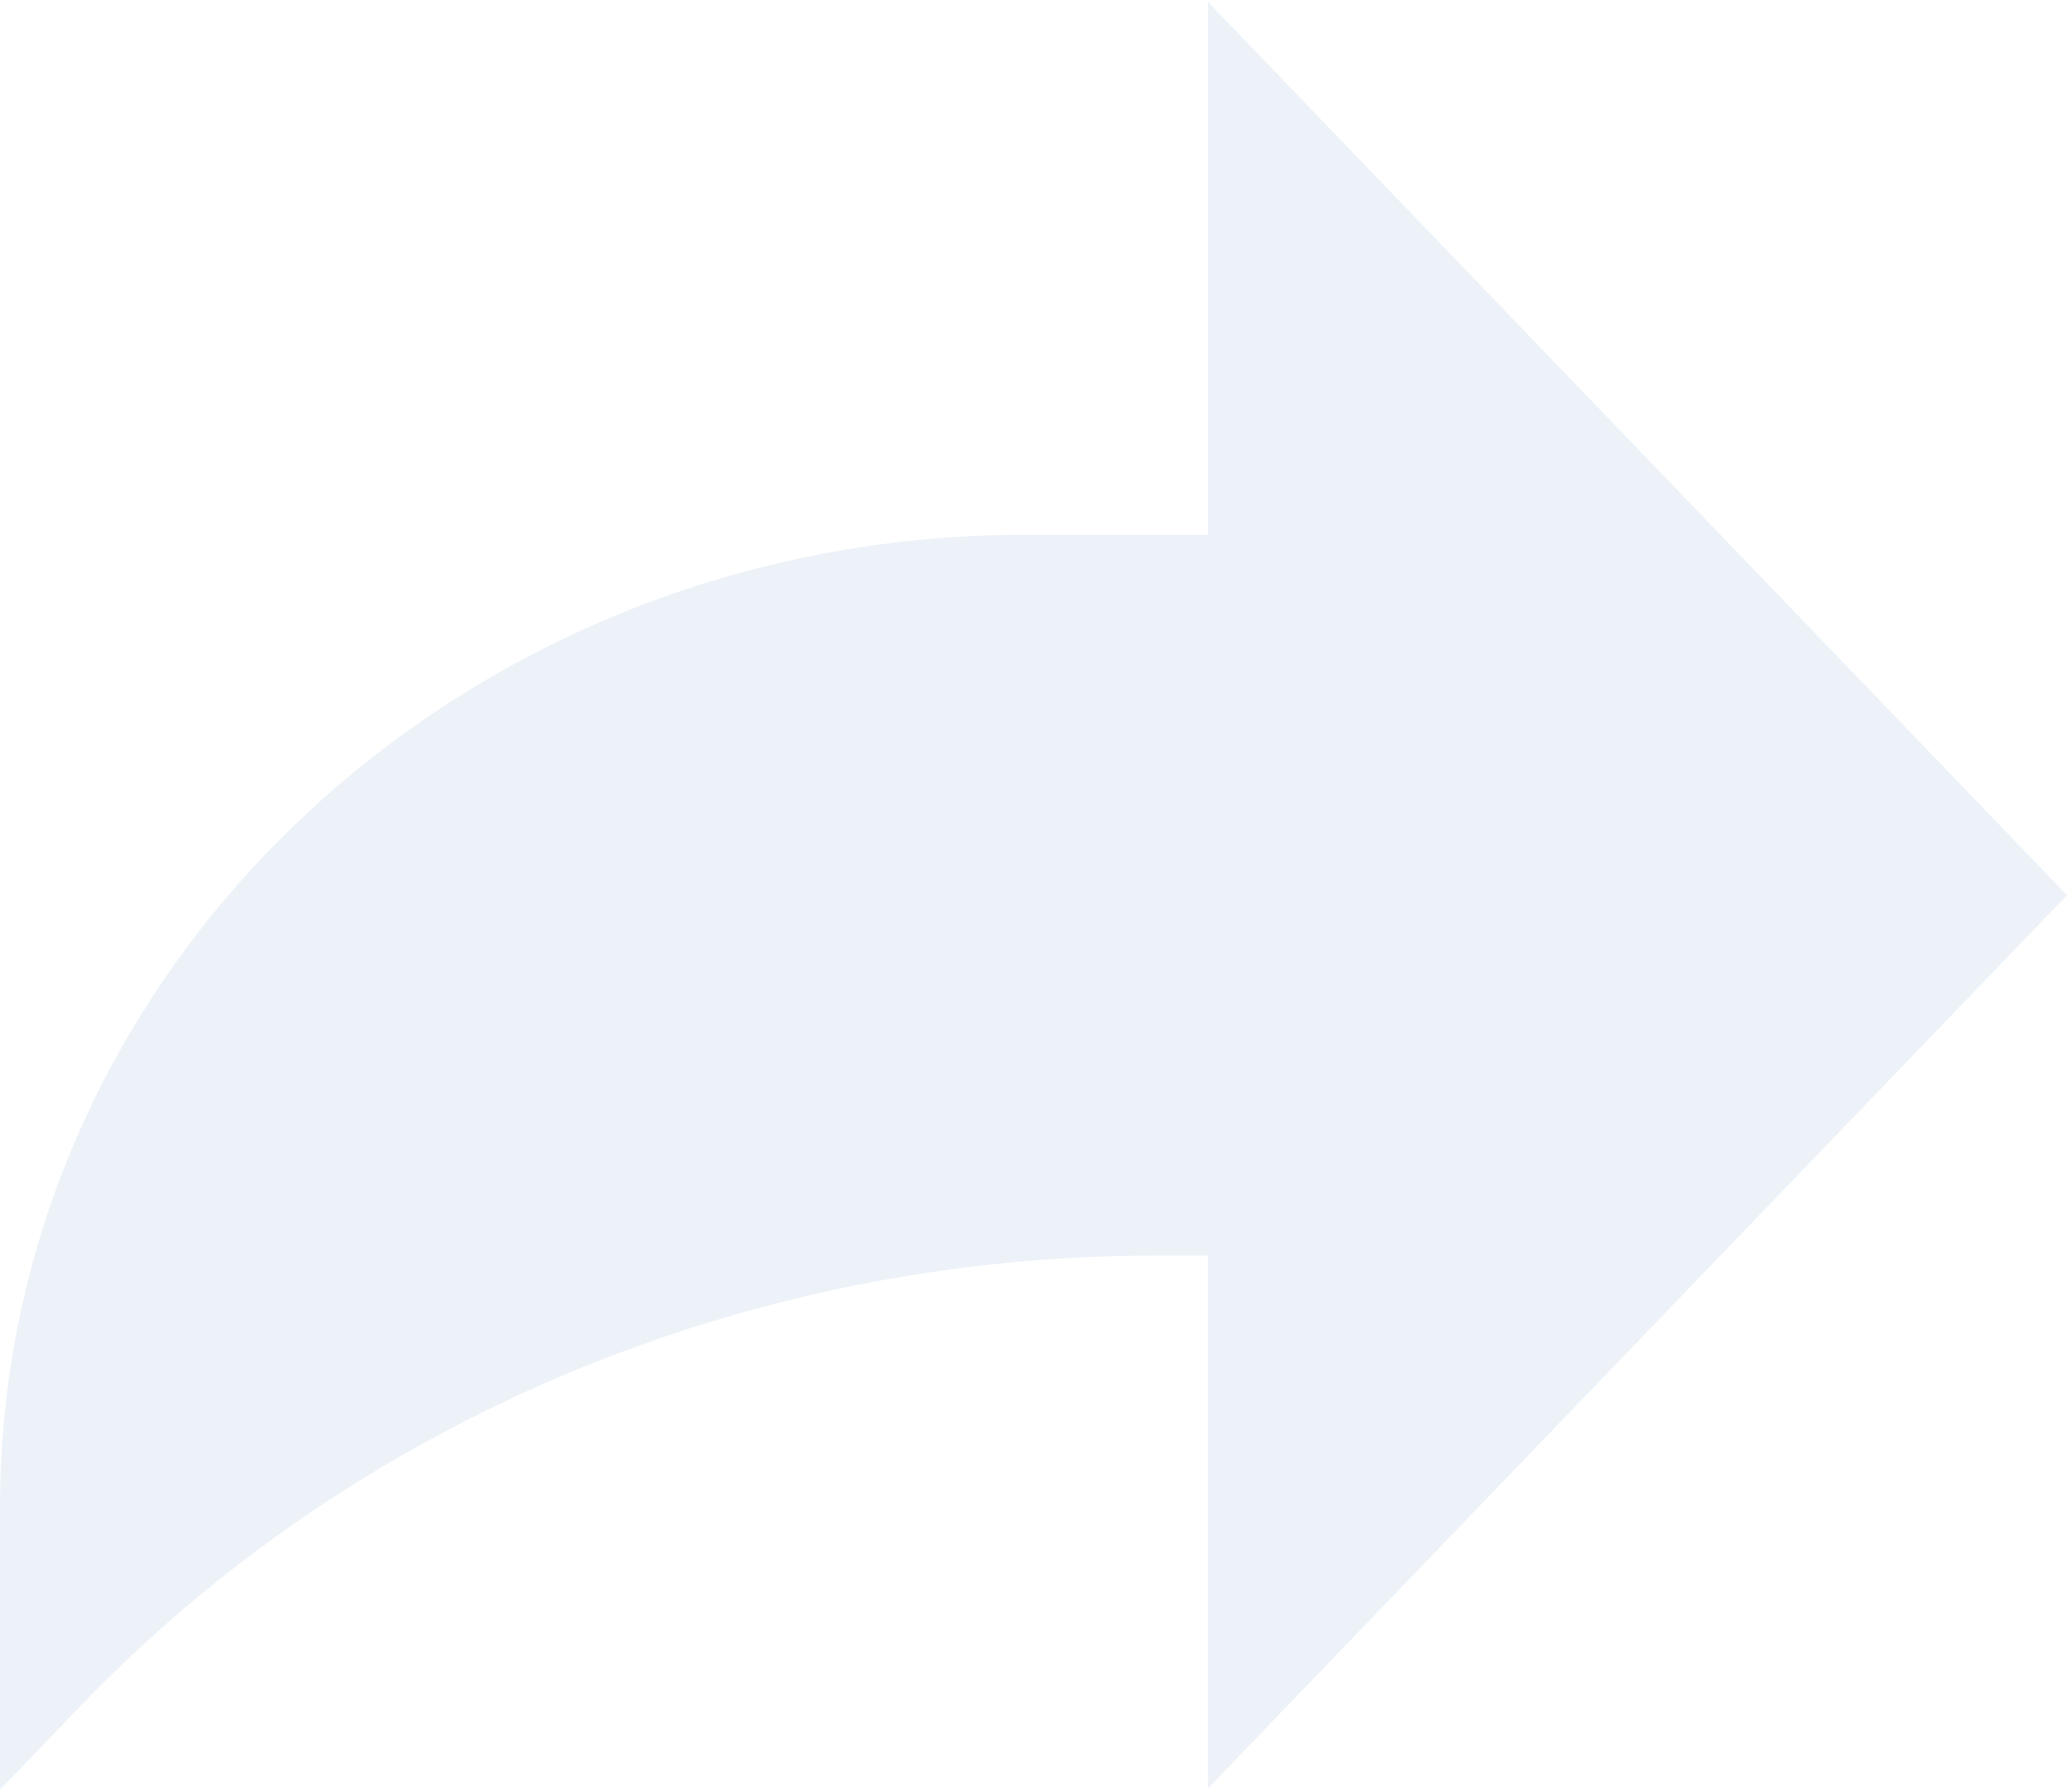
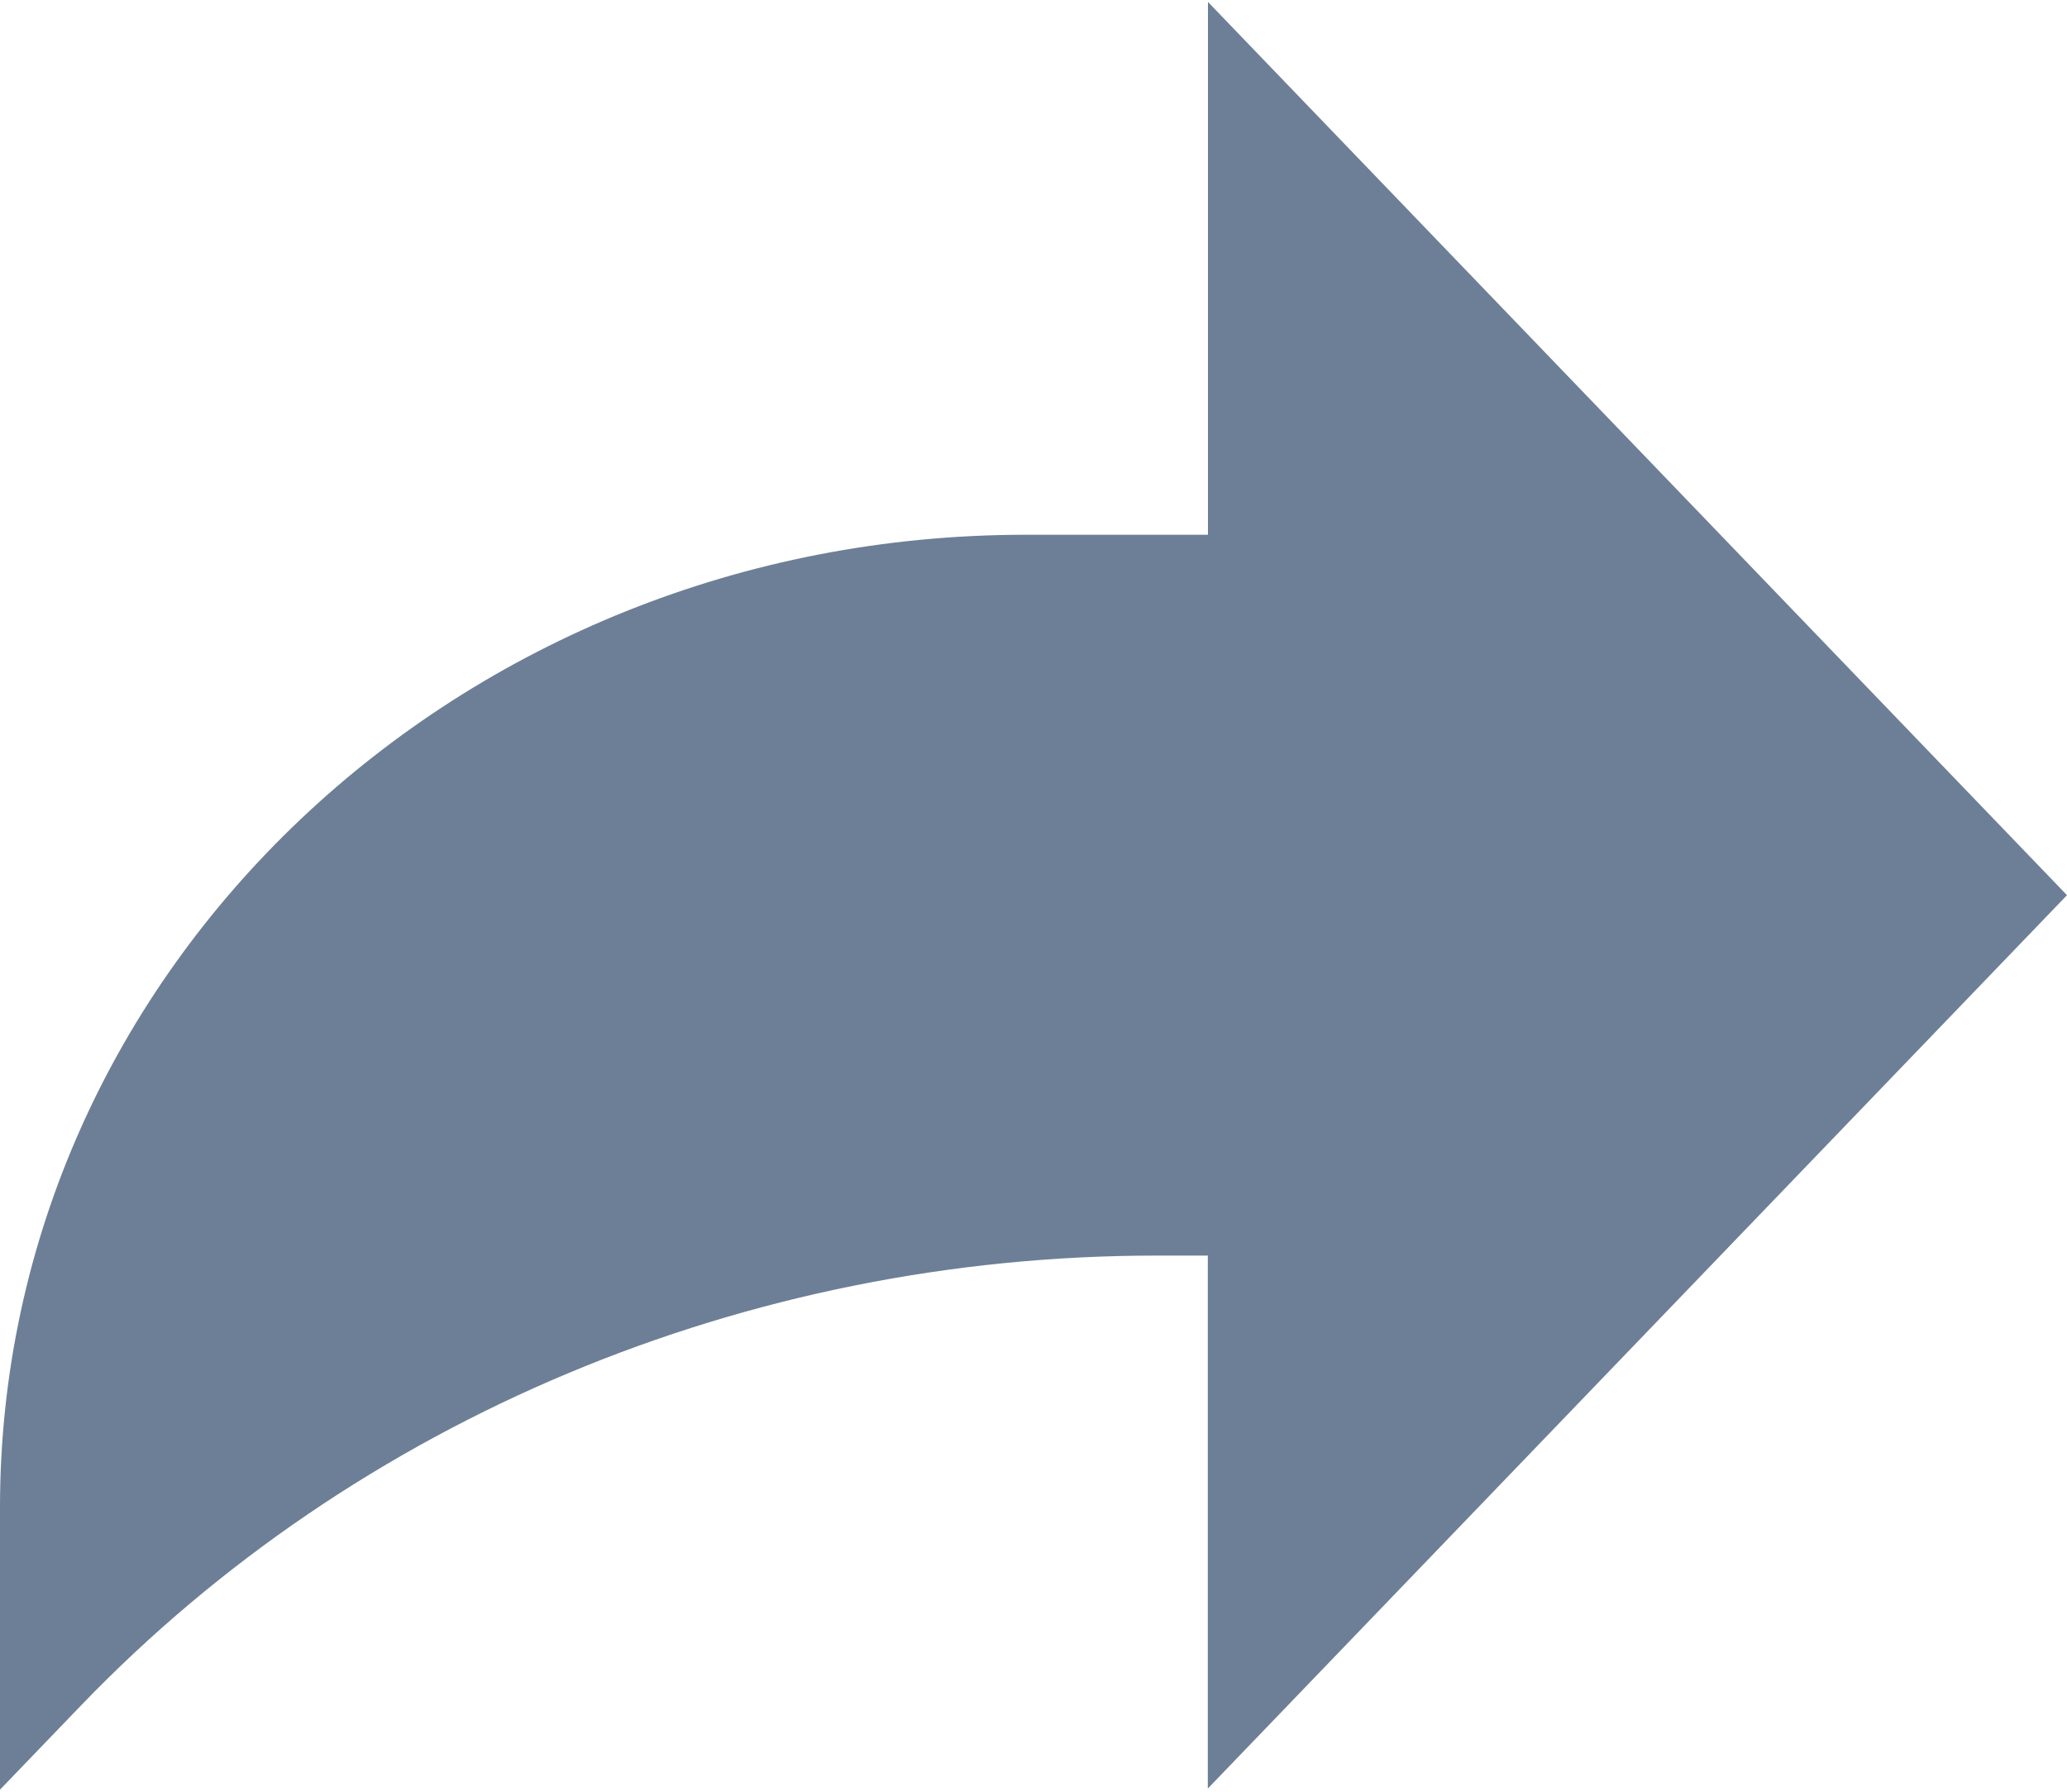
<svg xmlns="http://www.w3.org/2000/svg" width="15" height="13">
-   <path fill="hsl(210, 46%, 95%)" d="M15 6.495L8.766.014V3.88H7.441C3.33 3.88 0 7.039 0 10.936v2.049l.589-.612C2.59 10.294 5.422 9.11 8.39 9.11h.375v3.867L15 6.495z" />
+   <path fill="hsl(214, 17%, 51%)" d="M15 6.495L8.766.014V3.88H7.441C3.33 3.88 0 7.039 0 10.936v2.049l.589-.612C2.59 10.294 5.422 9.11 8.39 9.11h.375v3.867L15 6.495z" />
</svg>
